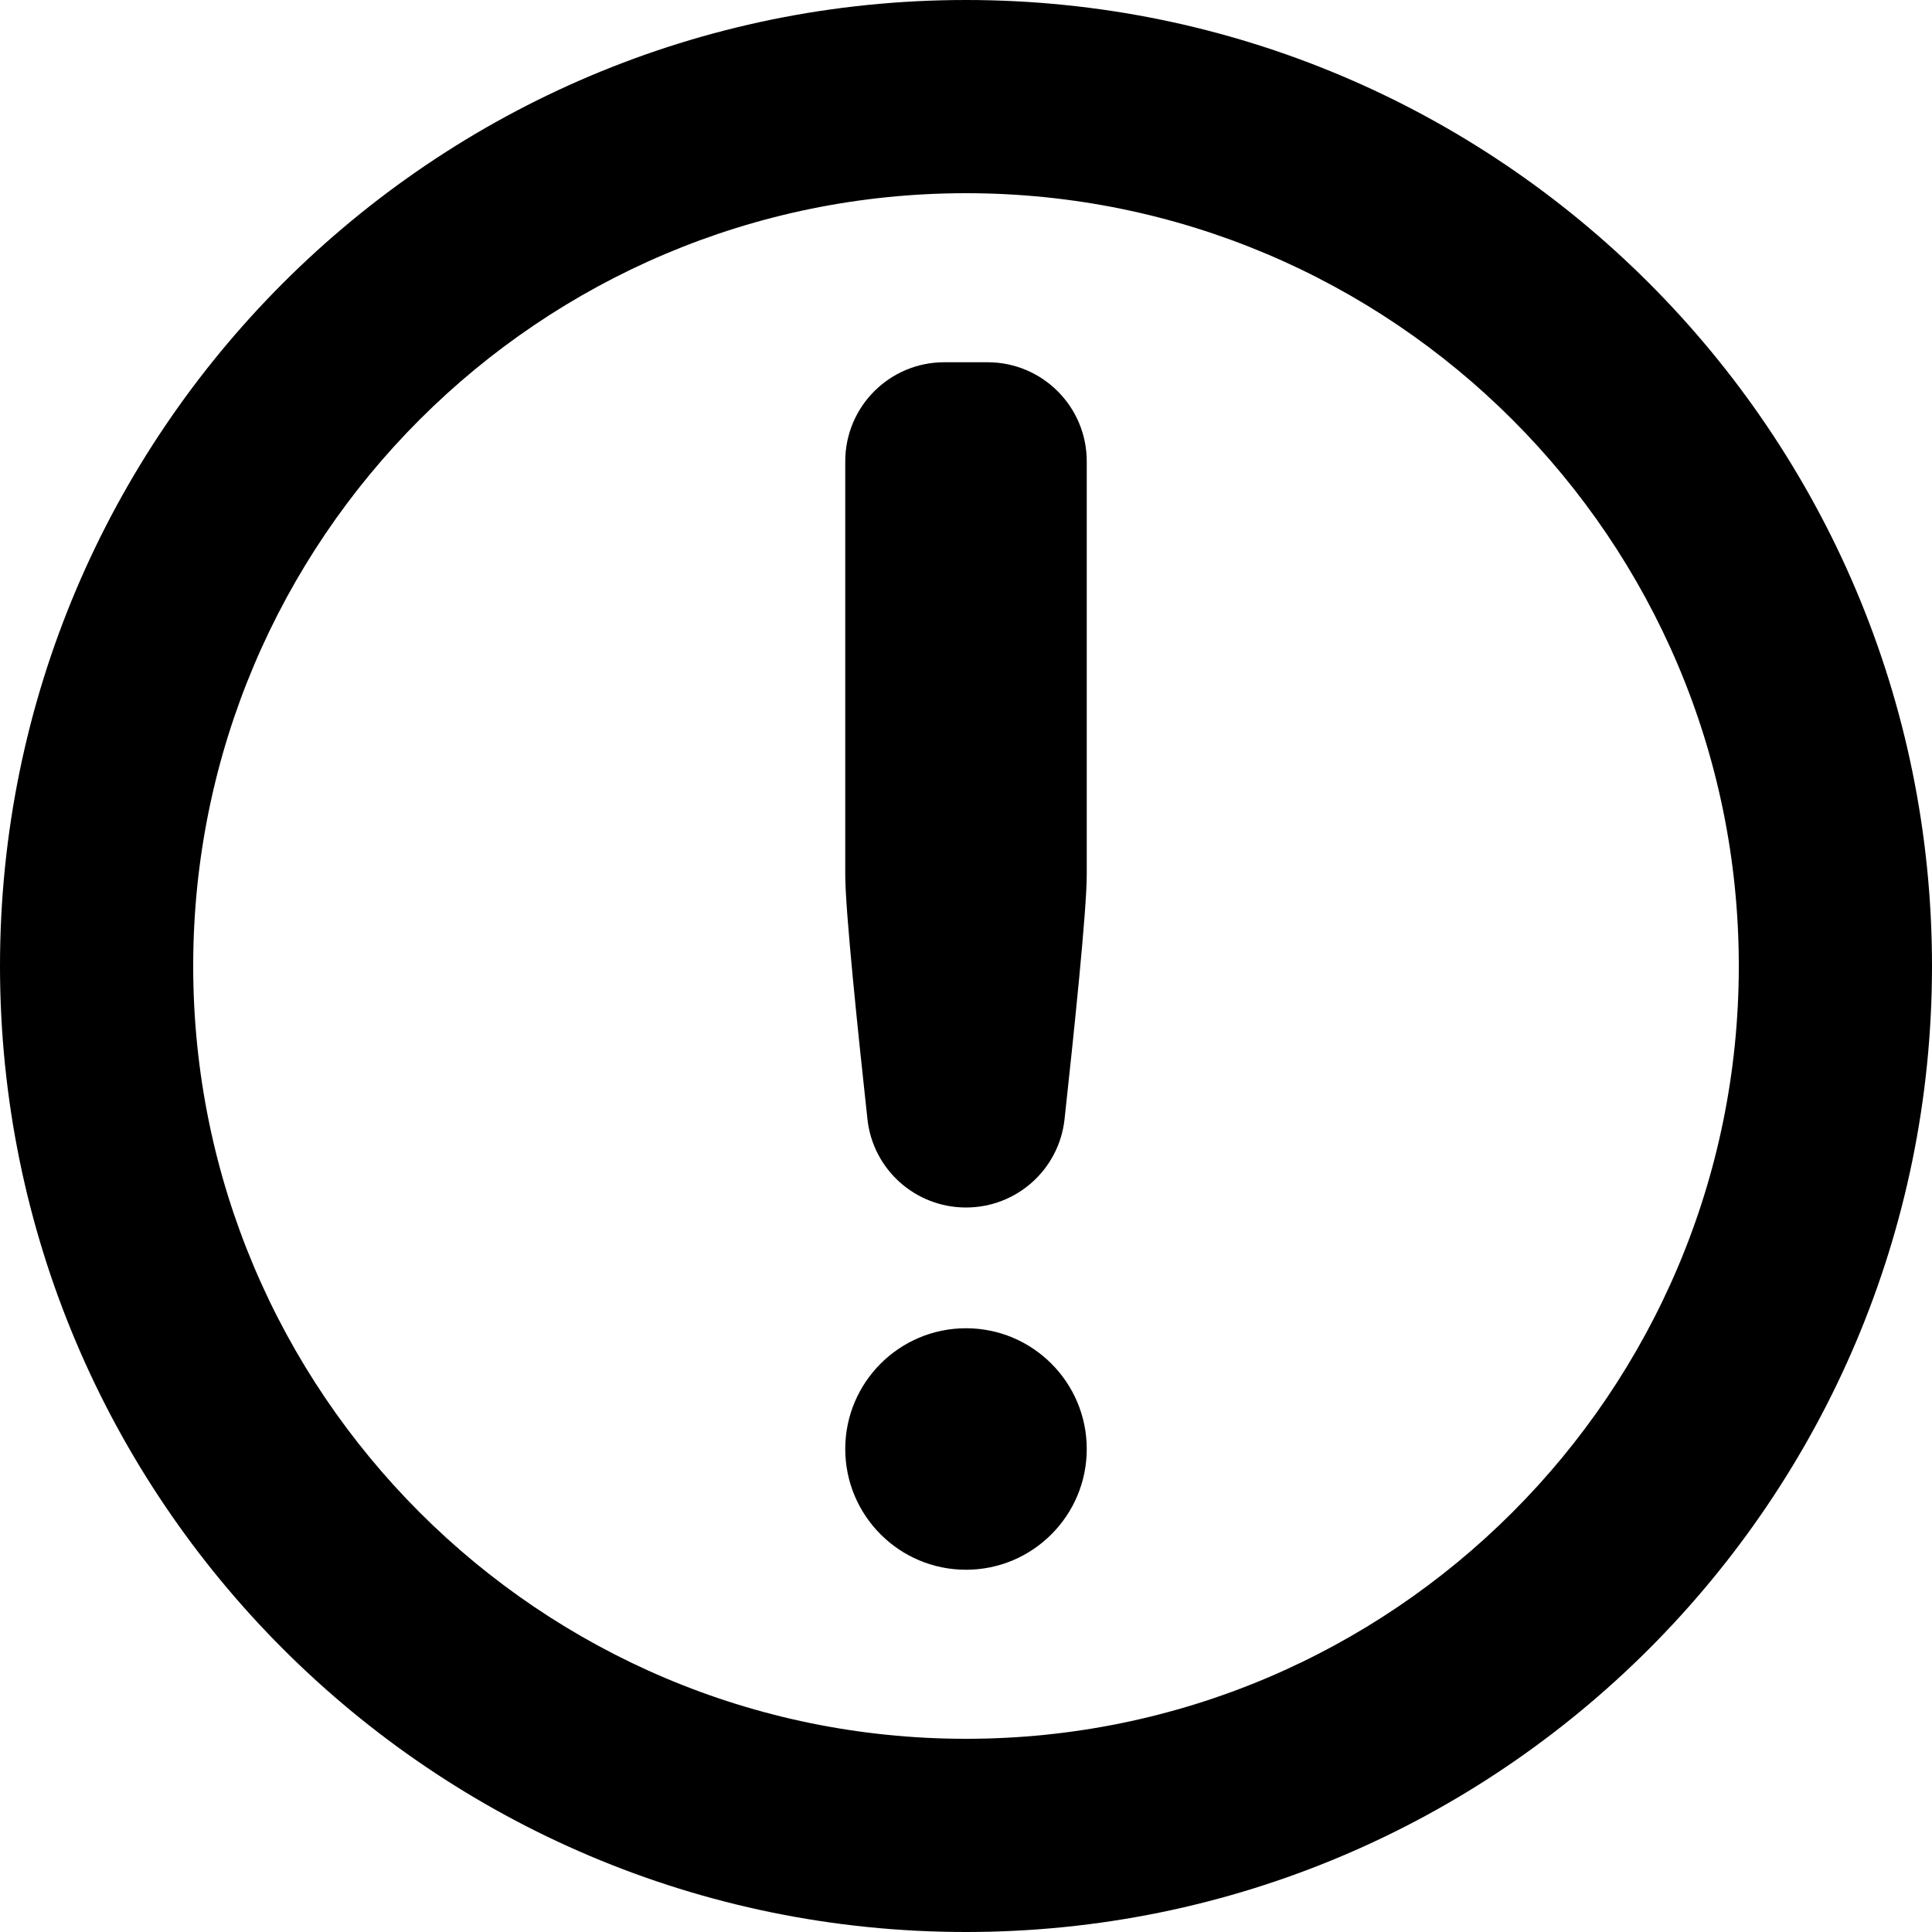
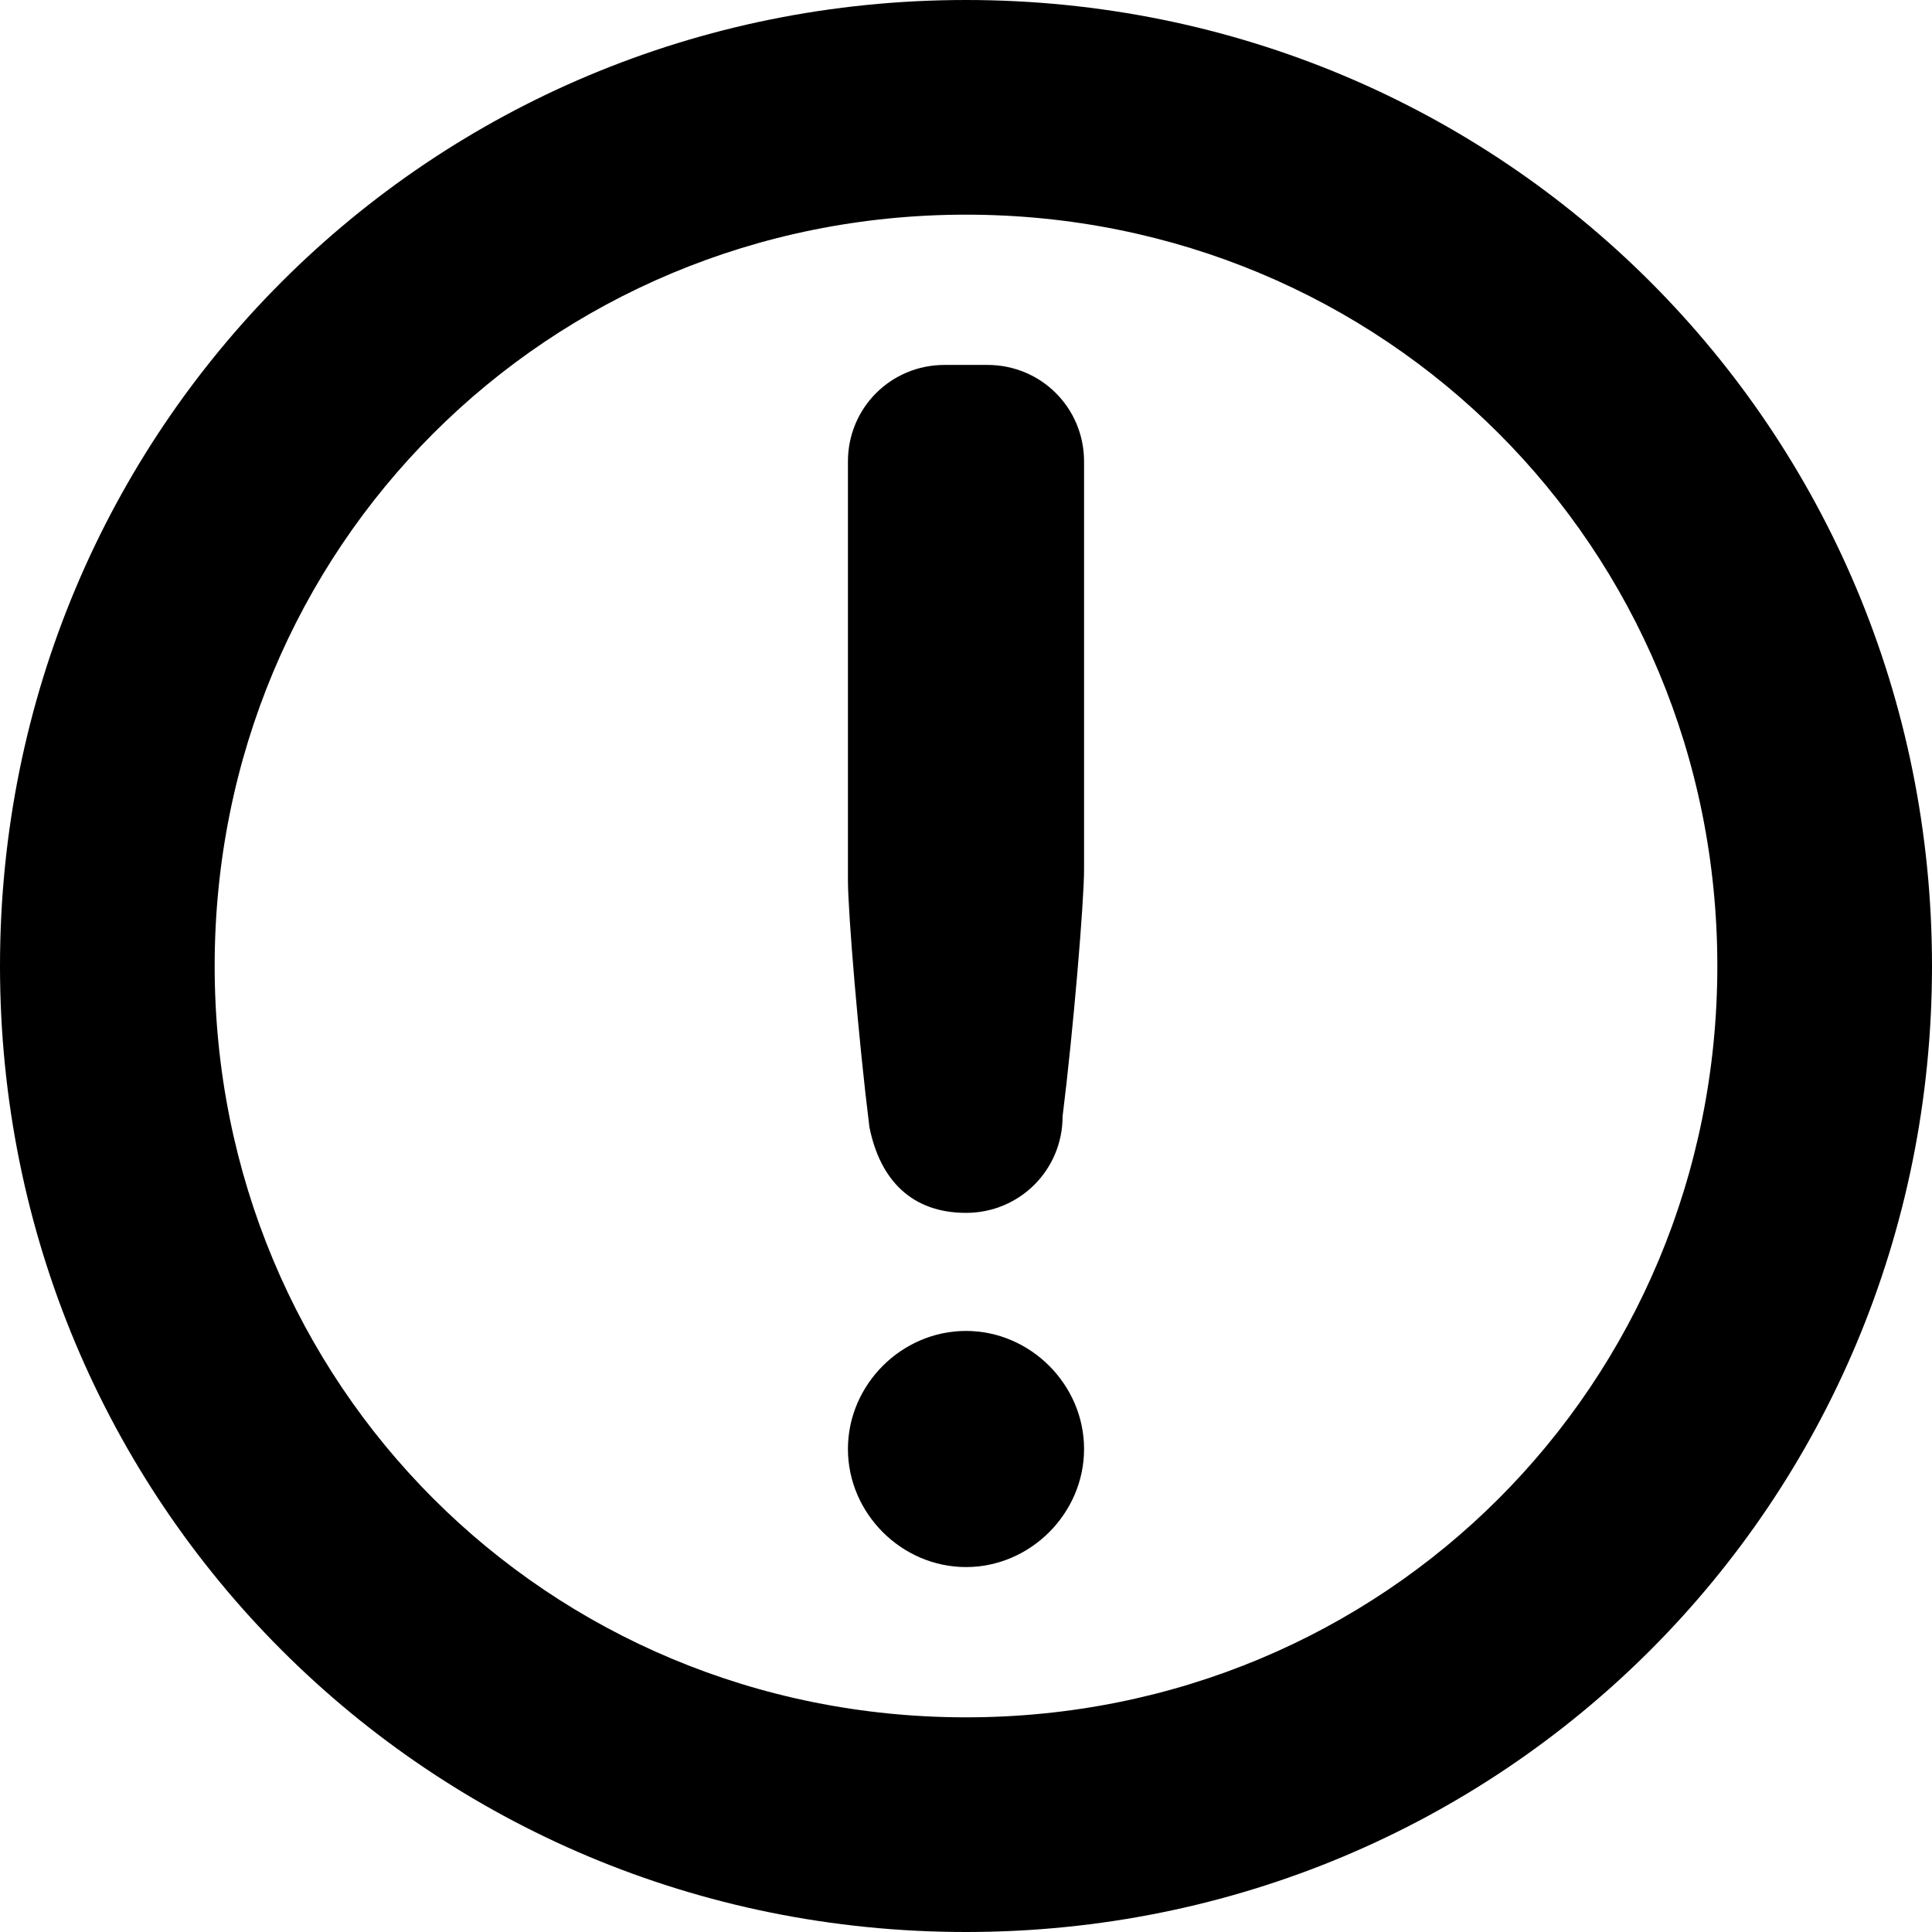
- <svg xmlns="http://www.w3.org/2000/svg" viewBox="0 0 500 500">
-   <path d="M250,0 C388,0 500,112 500,250 C500,388 388,500 250,500 C112,500 0,388 0,250 C0,112 112,0 250,0 Z M250,406.25 C267.25,406.25 281.25,392.25 281.25,375 C281.25,357.75 267.25,343.75 250,343.75 C232.75,343.75 218.75,357.75 218.75,375 C218.75,392.25 232.75,406.25 250,406.25 Z M275.5,289.688 C277.938,267.375 281.25,235.5 281.25,226.438 L281.25,119.406 C281.25,105.219 269.75,93.75 255.594,93.75 L244.375,93.75 C230.219,93.75 218.75,105.219 218.75,119.406 L218.75,226.438 C218.75,235.5 222.062,267.375 224.5,289.688 C225.938,302.688 236.906,312.5 250,312.5 C263.094,312.5 274.062,302.688 275.5,289.688 Z M250,50 C139.6,50 50,139.6 50,250 C50,360.4 139.6,450 250,450 C360.4,450 450,360.4 450,250 C450,139.6 360.4,50 250,50 Z" fill="#000000" fill-rule="nonzero" />
+ <svg xmlns="http://www.w3.org/2000/svg" viewBox="0 0 18 18">
+   <path d="M9,18c-5,0-9-4-9-9c0-5,4-9,9-9c5,0,9,4,9,9C18,14,14,18,9,18z M9,2C5.1,2,2,5.1,2,9c0,3.9,3.1,7,7,7c3.9,0,7-3.1,7-7  C16,5.1,12.9,2,9,2z" />
+   <path d="M9,14.6c0.6,0,1.1-0.5,1.1-1.1S9.6,12.4,9,12.4s-1.1,0.5-1.1,1.1S8.4,14.6,9,14.6z M9.9,10.4c0.1-0.8,0.2-2,0.2-2.3V4.3  c0-0.5-0.4-0.9-0.9-0.9H8.8c-0.5,0-0.9,0.4-0.9,0.9v3.9c0,0.3,0.1,1.5,0.2,2.3c0.1,0.5,0.4,0.8,0.9,0.8S9.9,10.9,9.9,10.4z" />
</svg>
